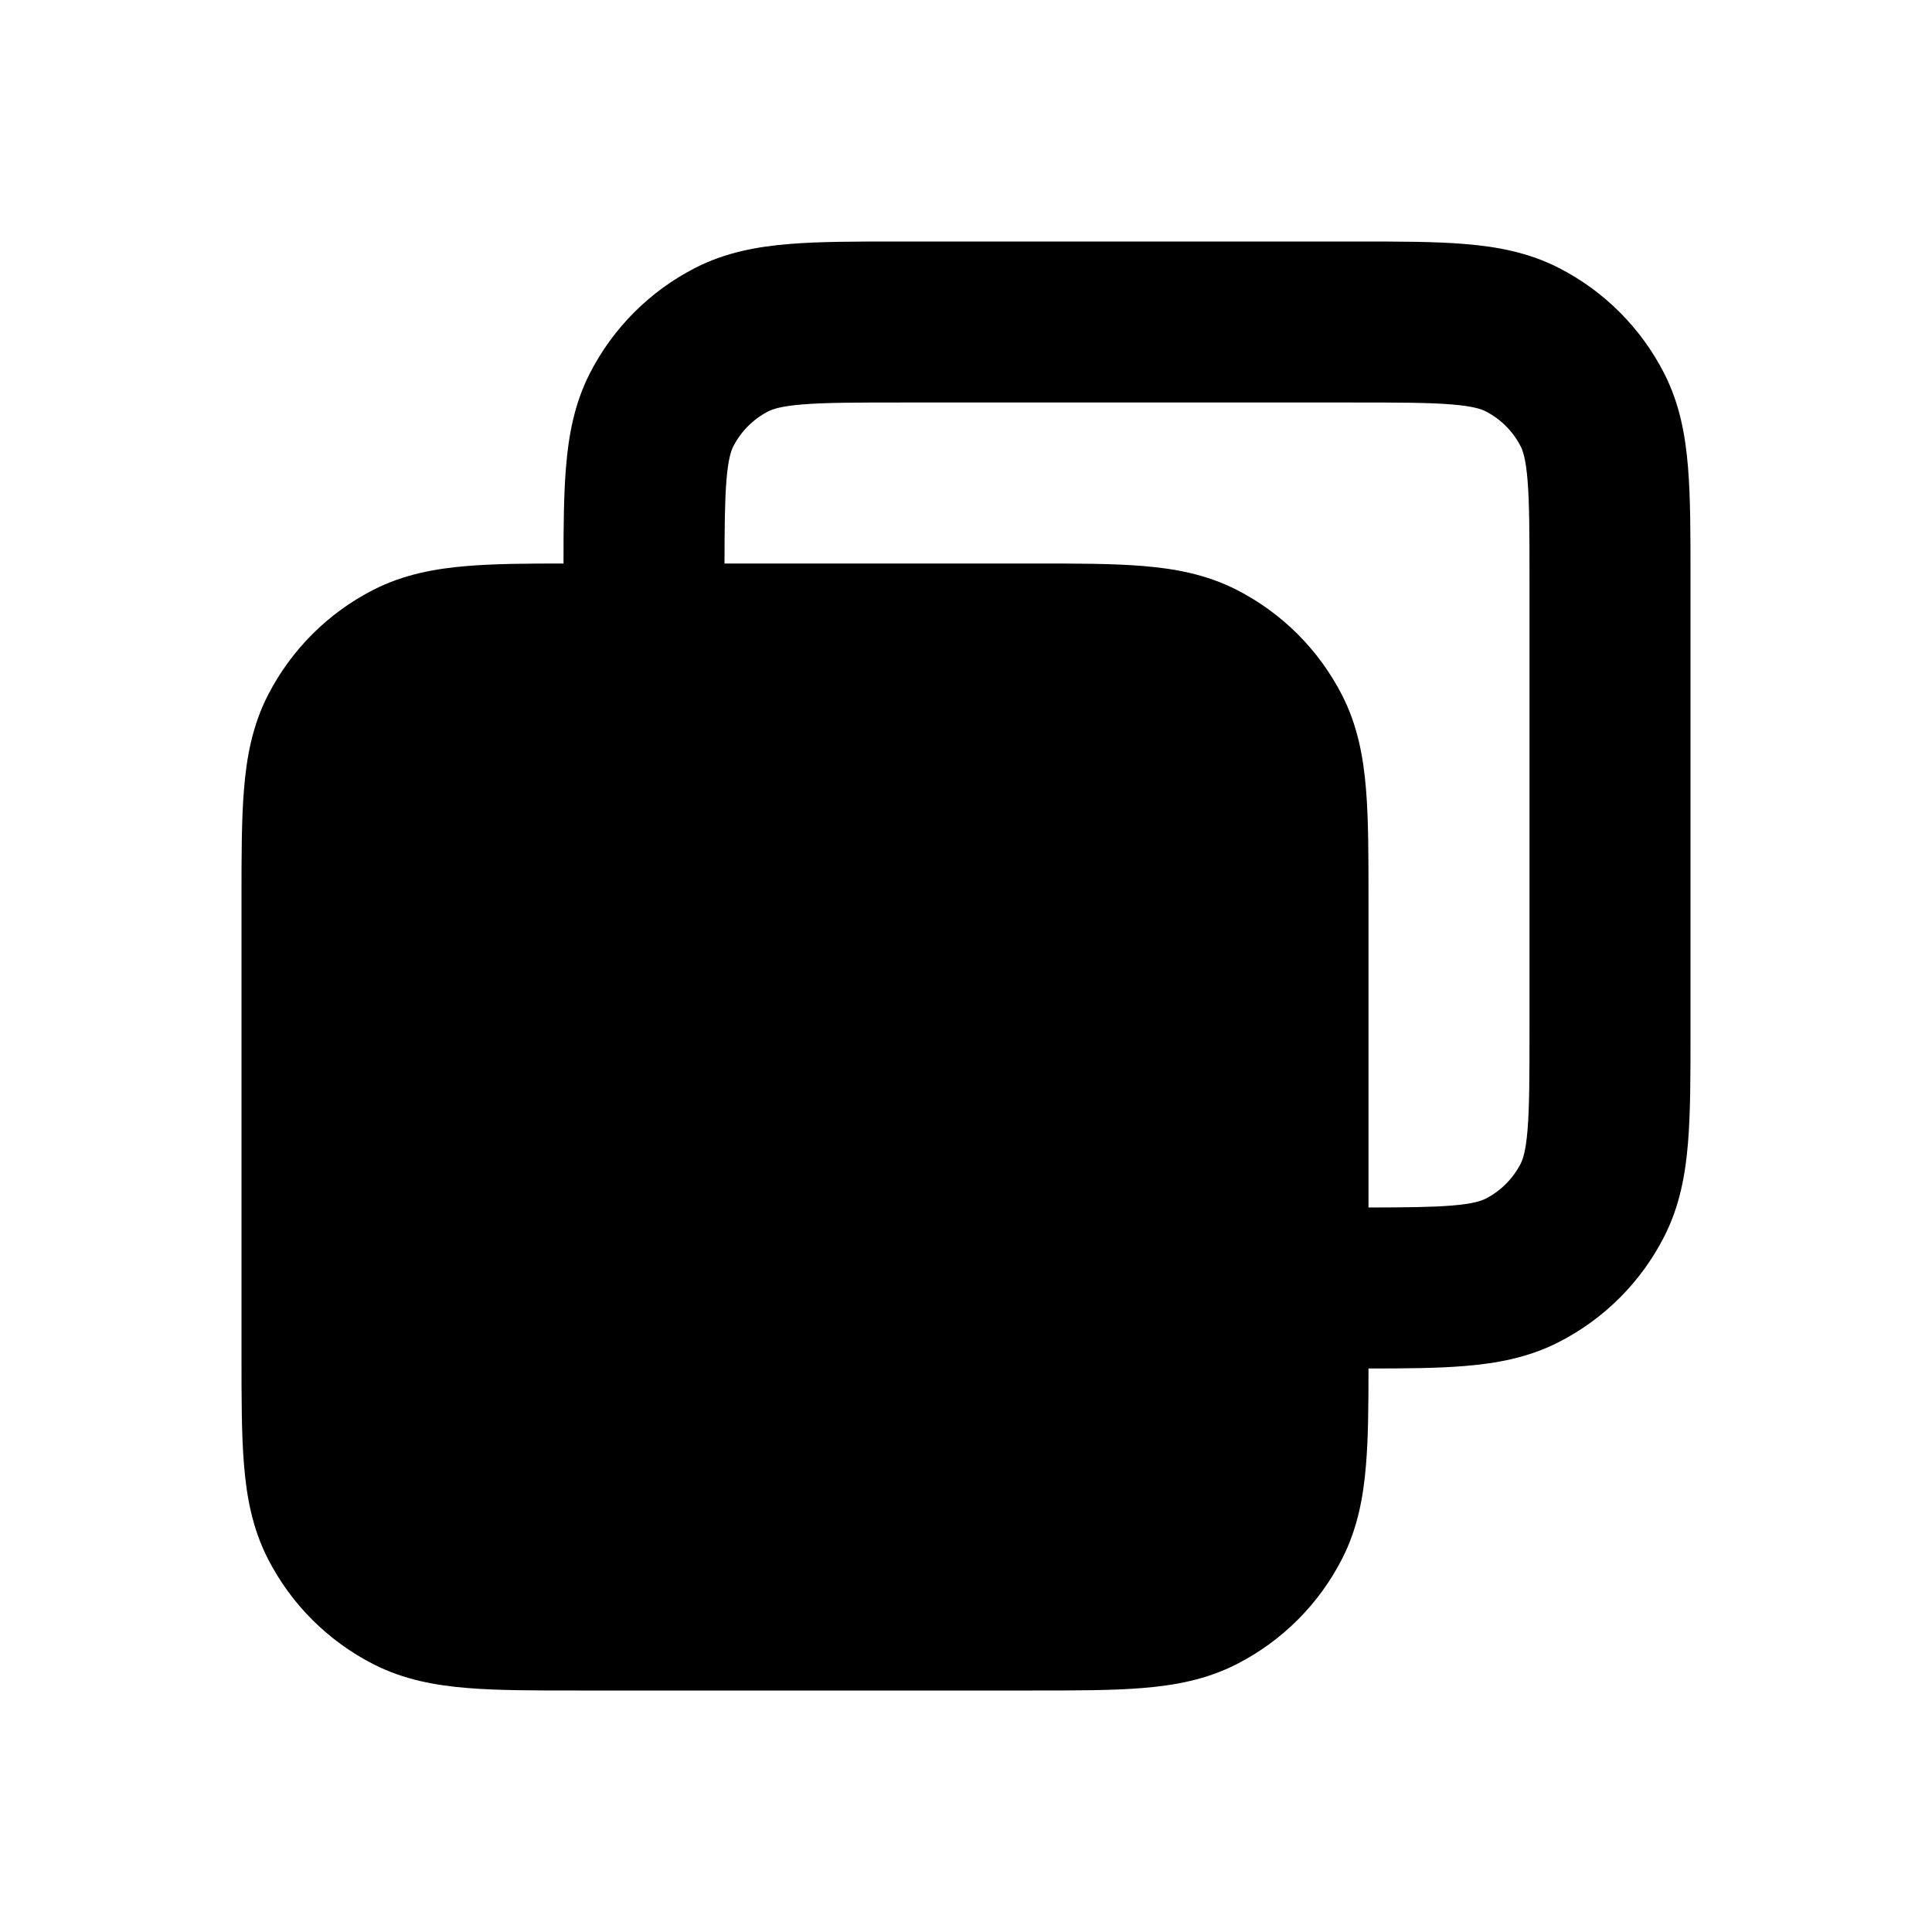
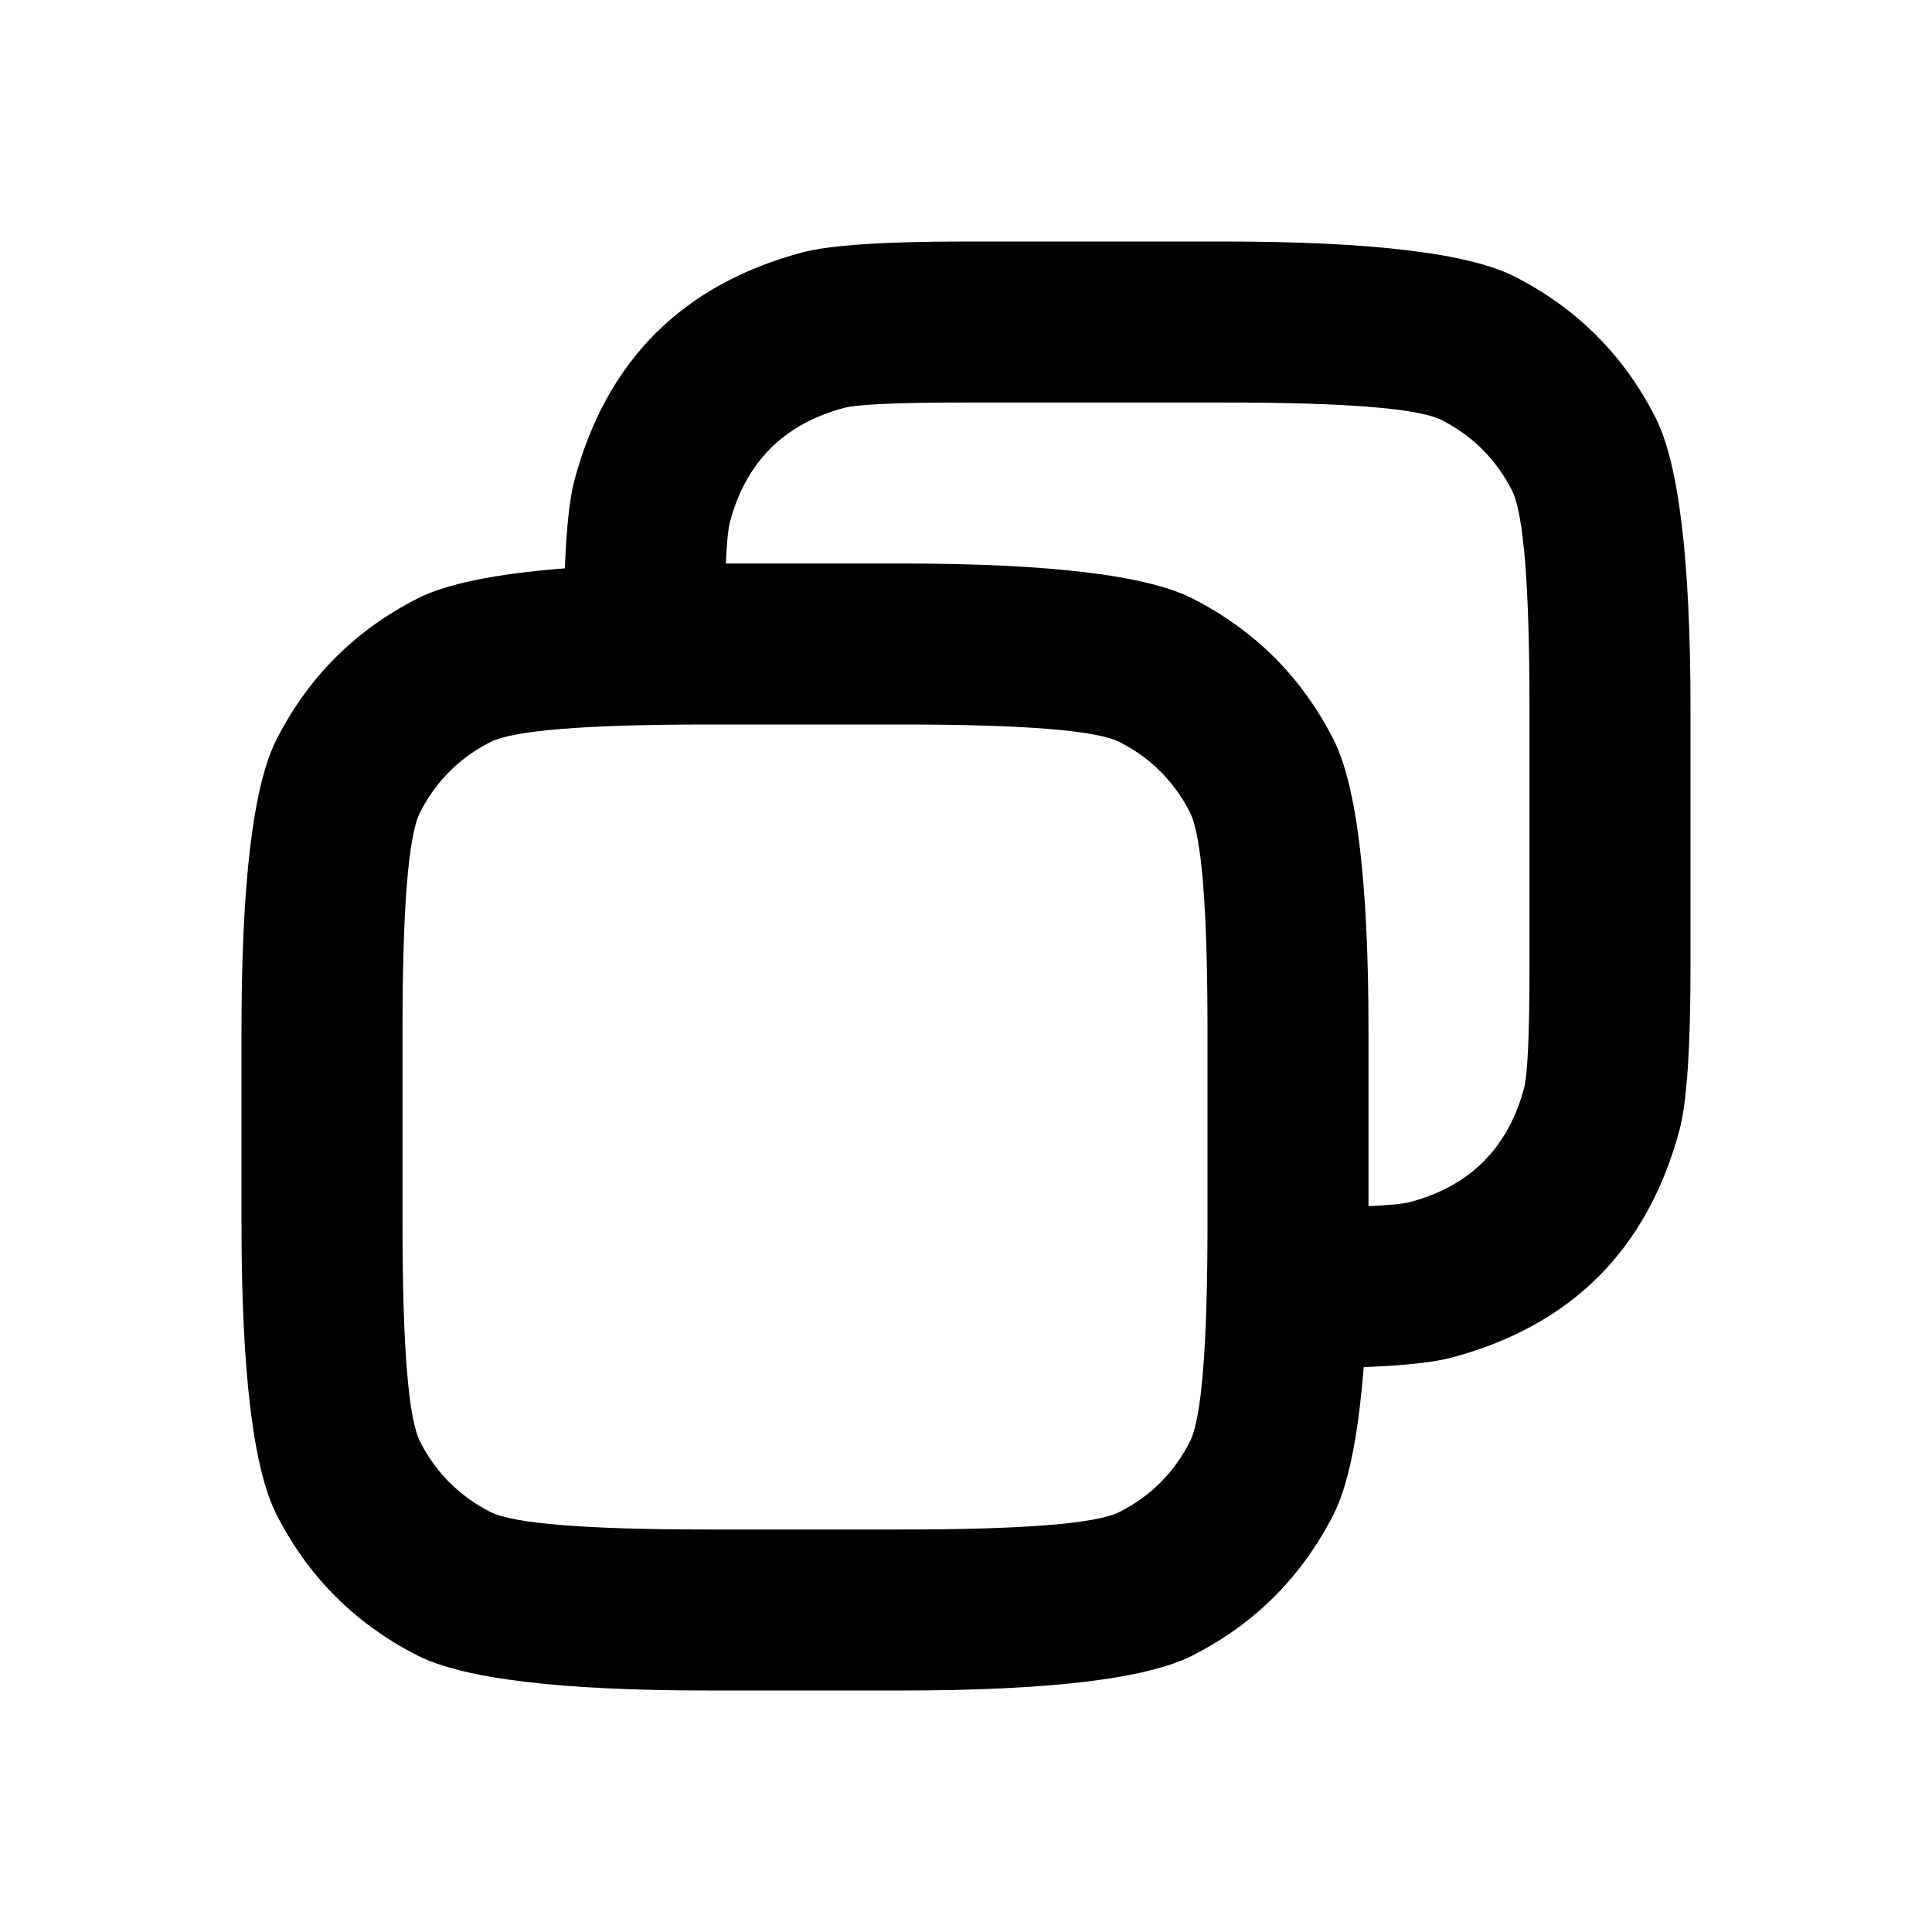
<svg xmlns="http://www.w3.org/2000/svg" width="24" height="24" viewBox="0 0 24 24" fill="none">
-   <path fill-rule="evenodd" clip-rule="evenodd" d="M16.838 3H11.162C10.634 3 10.18 3 9.805 3.031C9.41 3.063 9.016 3.134 8.638 3.327C8.074 3.615 7.615 4.074 7.327 4.638C7.134 5.016 7.063 5.41 7.031 5.805C7.003 6.141 7 6.541 7 7C6.541 7 6.141 7.003 5.805 7.031C5.41 7.063 5.016 7.134 4.638 7.327C4.074 7.615 3.615 8.074 3.327 8.638C3.134 9.016 3.063 9.41 3.031 9.805C3 10.18 3 10.634 3 11.161V16.838C3 17.366 3 17.82 3.031 18.195C3.063 18.59 3.134 18.984 3.327 19.362C3.615 19.927 4.074 20.385 4.638 20.673C5.016 20.866 5.41 20.937 5.805 20.969C6.18 21 6.634 21 7.161 21H12.838C13.366 21 13.82 21 14.195 20.969C14.59 20.937 14.984 20.866 15.362 20.673C15.927 20.385 16.385 19.927 16.673 19.362C16.866 18.984 16.937 18.59 16.969 18.195C16.997 17.859 17 17.459 17 17C17.459 17 17.859 16.997 18.195 16.969C18.59 16.937 18.984 16.866 19.362 16.673C19.927 16.385 20.385 15.927 20.673 15.362C20.866 14.984 20.937 14.59 20.969 14.195C21 13.82 21 13.366 21 12.839V7.161C21 6.634 21 6.18 20.969 5.805C20.937 5.41 20.866 5.016 20.673 4.638C20.385 4.074 19.927 3.615 19.362 3.327C18.984 3.134 18.59 3.063 18.195 3.031C17.82 3 17.366 3 16.838 3ZM17 15C17.465 14.999 17.783 14.996 18.032 14.976C18.304 14.954 18.404 14.916 18.454 14.891C18.642 14.795 18.795 14.642 18.891 14.454C18.916 14.405 18.954 14.304 18.976 14.032C18.999 13.749 19 13.377 19 12.8V7.2C19 6.623 18.999 6.251 18.976 5.968C18.954 5.696 18.916 5.595 18.891 5.546C18.795 5.358 18.642 5.205 18.454 5.109C18.404 5.084 18.304 5.046 18.032 5.024C17.749 5.001 17.377 5 16.8 5H11.2C10.623 5 10.251 5.001 9.968 5.024C9.696 5.046 9.595 5.084 9.546 5.109C9.358 5.205 9.205 5.358 9.109 5.546C9.084 5.595 9.046 5.696 9.024 5.968C9.004 6.217 9.001 6.535 9 7H12.838C13.366 7 13.82 7 14.195 7.031C14.59 7.063 14.984 7.134 15.362 7.327C15.927 7.615 16.385 8.074 16.673 8.638C16.866 9.016 16.937 9.41 16.969 9.805C17 10.18 17 10.634 17 11.162V15Z" fill="currentColor" />
+   <path fill="currentColor" fill-rule="nonzero" d="M18.035 16.864Q 17.704 16.953 16.94 16.983Q 16.839 18.277 16.564 18.816Q 15.974 19.974 14.816 20.564Q 13.96 21 11.2 21L 8.8 21Q 6.04 21 5.184 20.564Q 4.026 19.974 3.436 18.816Q 3 17.96 3 15.2L 3 12.8Q 3 10.04 3.436 9.184Q 4.026 8.026 5.184 7.436Q 5.723 7.161 7.017 7.06Q 7.047 6.296 7.136 5.965Q 7.734 3.734 9.965 3.136Q 10.473 3 12 3L 15.2 3Q 17.96 3 18.816 3.436Q 19.974 4.026 20.564 5.184Q 21 6.04 21 8.8L 21 12Q 21 13.527 20.864 14.035Q 20.266 16.266 18.035 16.864ZM17.518 14.932Q 18.633 14.633 18.932 13.518Q 19 13.263 19 12L 19 8.8Q 19 6.52 18.782 6.092Q 18.487 5.513 17.908 5.218Q 17.48 5 15.2 5L 12 5Q 10.737 5 10.482 5.068Q 9.367 5.367 9.068 6.482Q 9.034 6.611 9.017 7L 11.2 7Q 13.96 7 14.816 7.436Q 15.974 8.026 16.564 9.184Q 17 10.04 17 12.8L 17 14.983Q 17.389 14.966 17.518 14.932ZM15 12.8Q 15 10.52 14.782 10.092Q 14.487 9.513 13.908 9.218Q 13.48 9 11.2 9L 8.8 9Q 6.52 9 6.092 9.218Q 5.513 9.513 5.218 10.092Q 5 10.52 5 12.8L 5 15.2Q 5 17.48 5.218 17.908Q 5.513 18.487 6.092 18.782Q 6.52 19 8.8 19L 11.2 19Q 13.48 19 13.908 18.782Q 14.487 18.487 14.782 17.908Q 15 17.48 15 15.2L 15 12.8Z" />
</svg>
